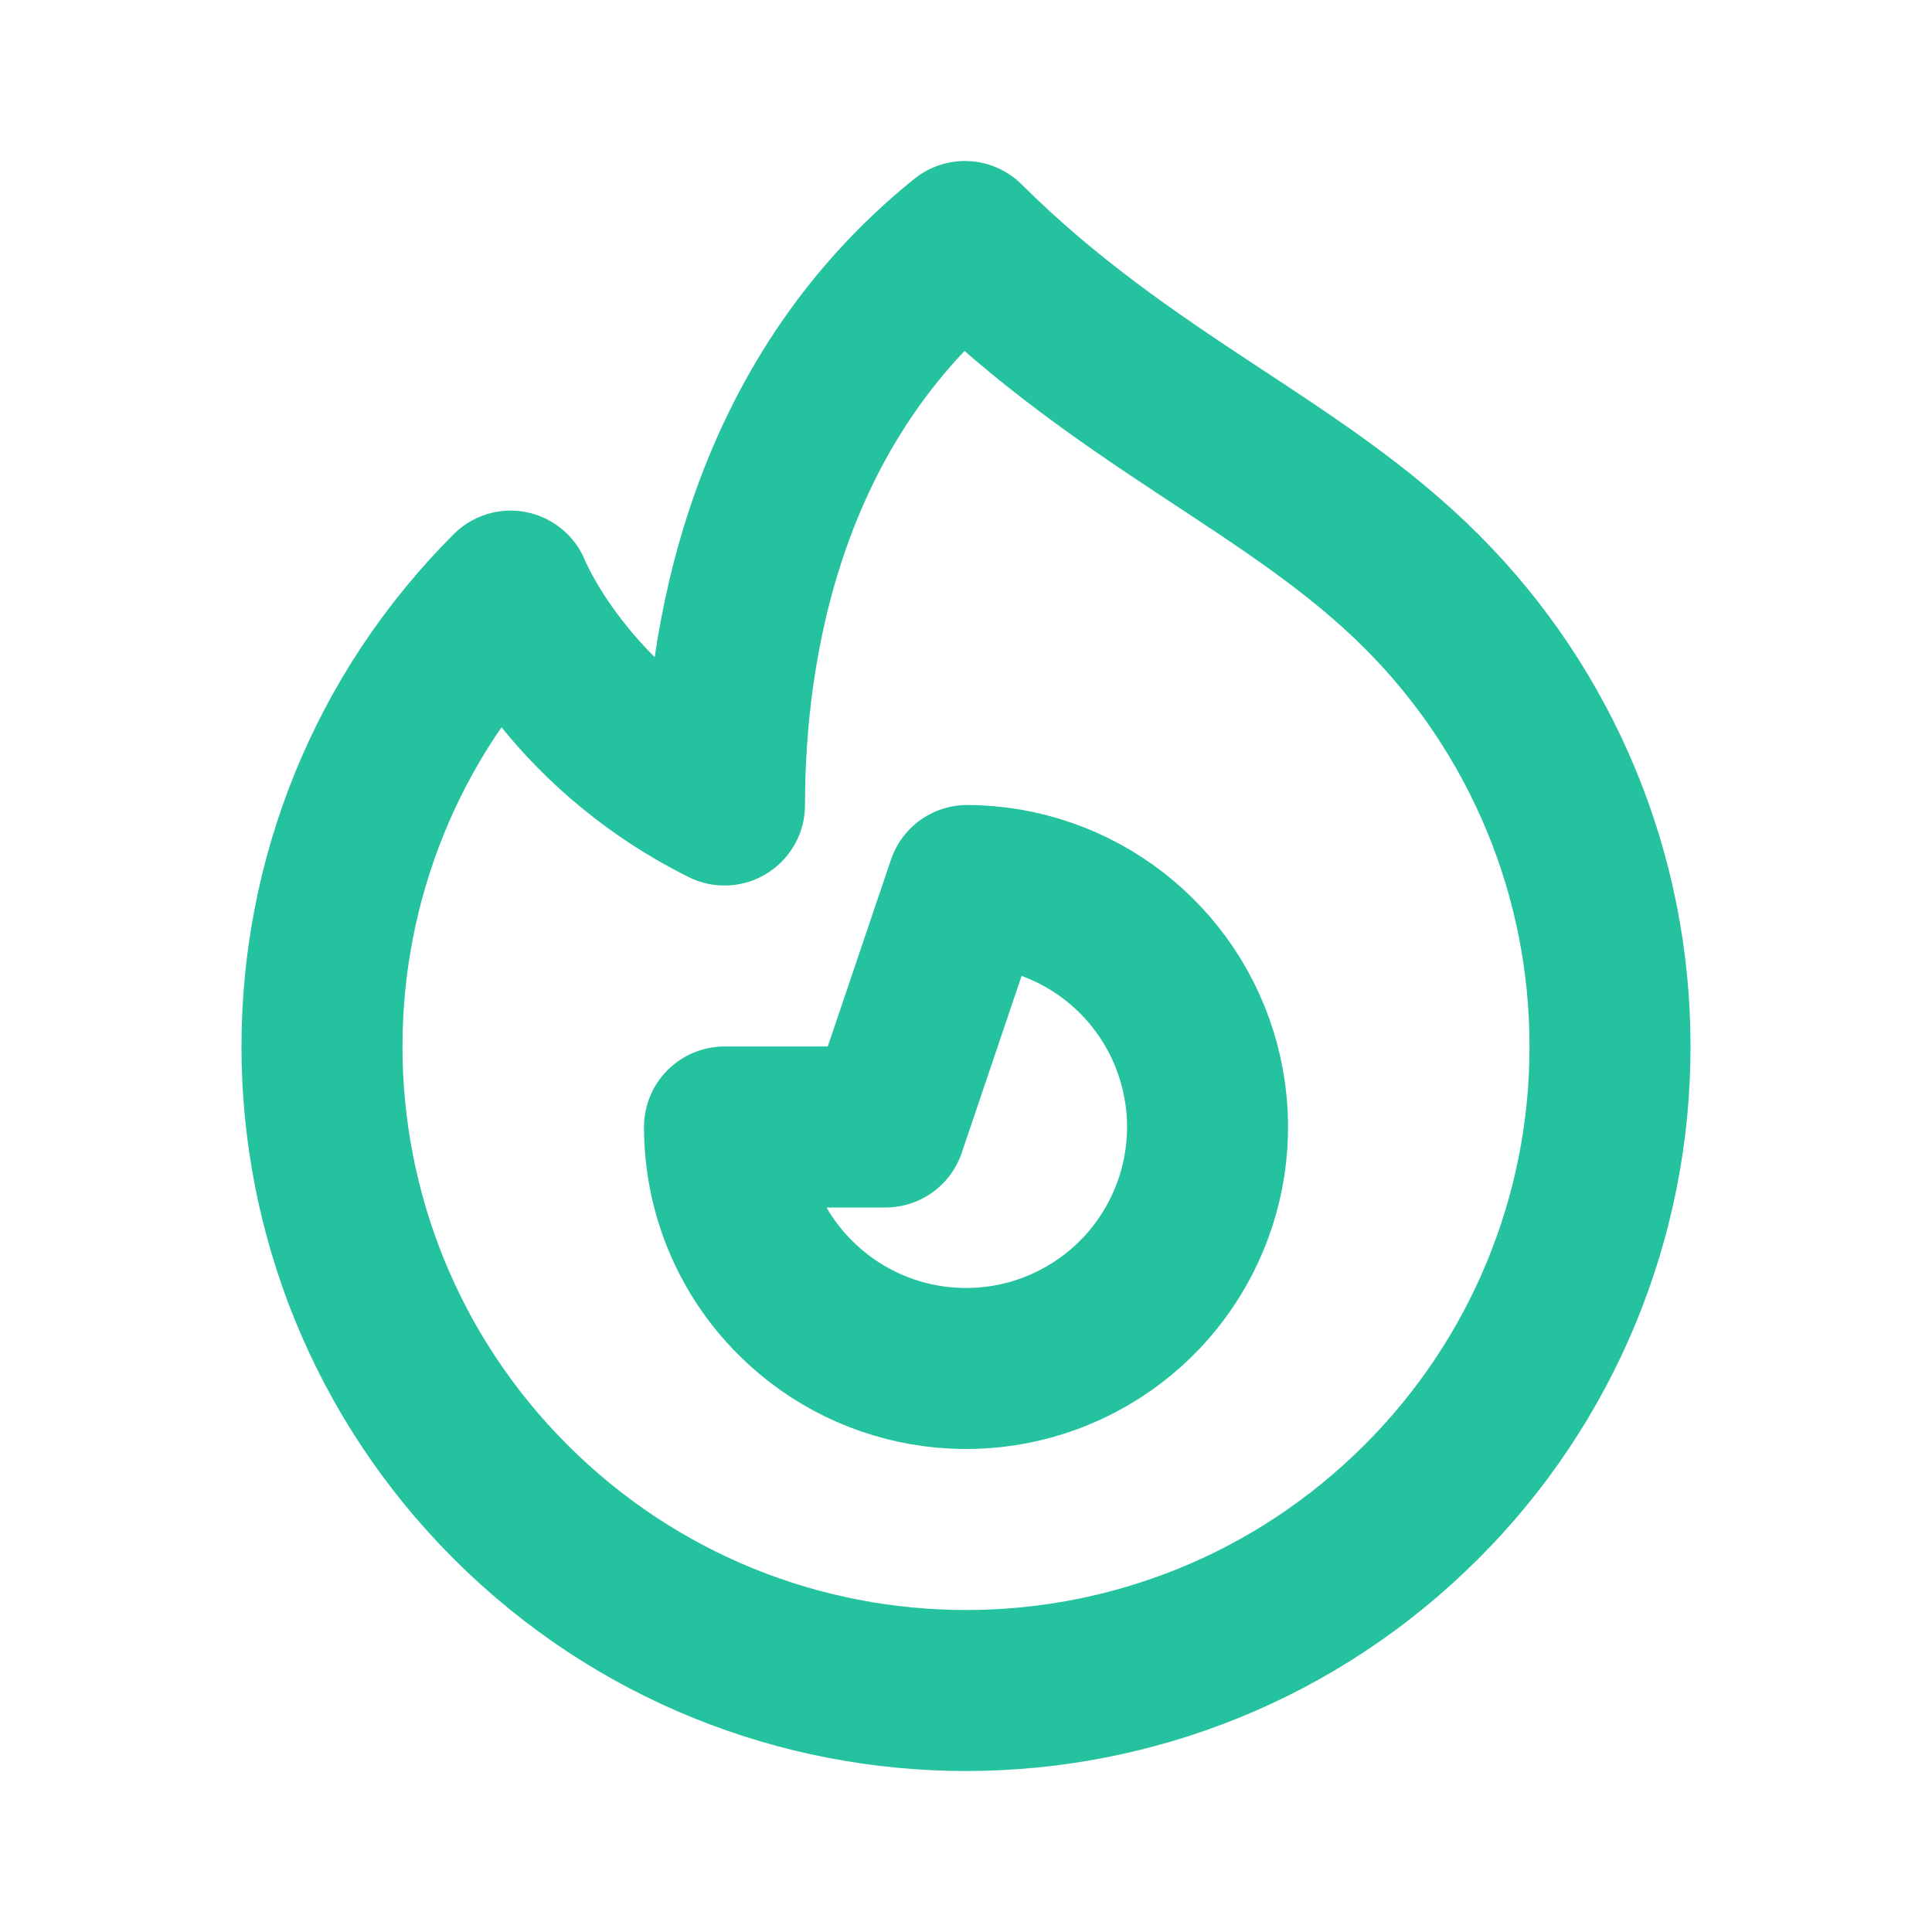
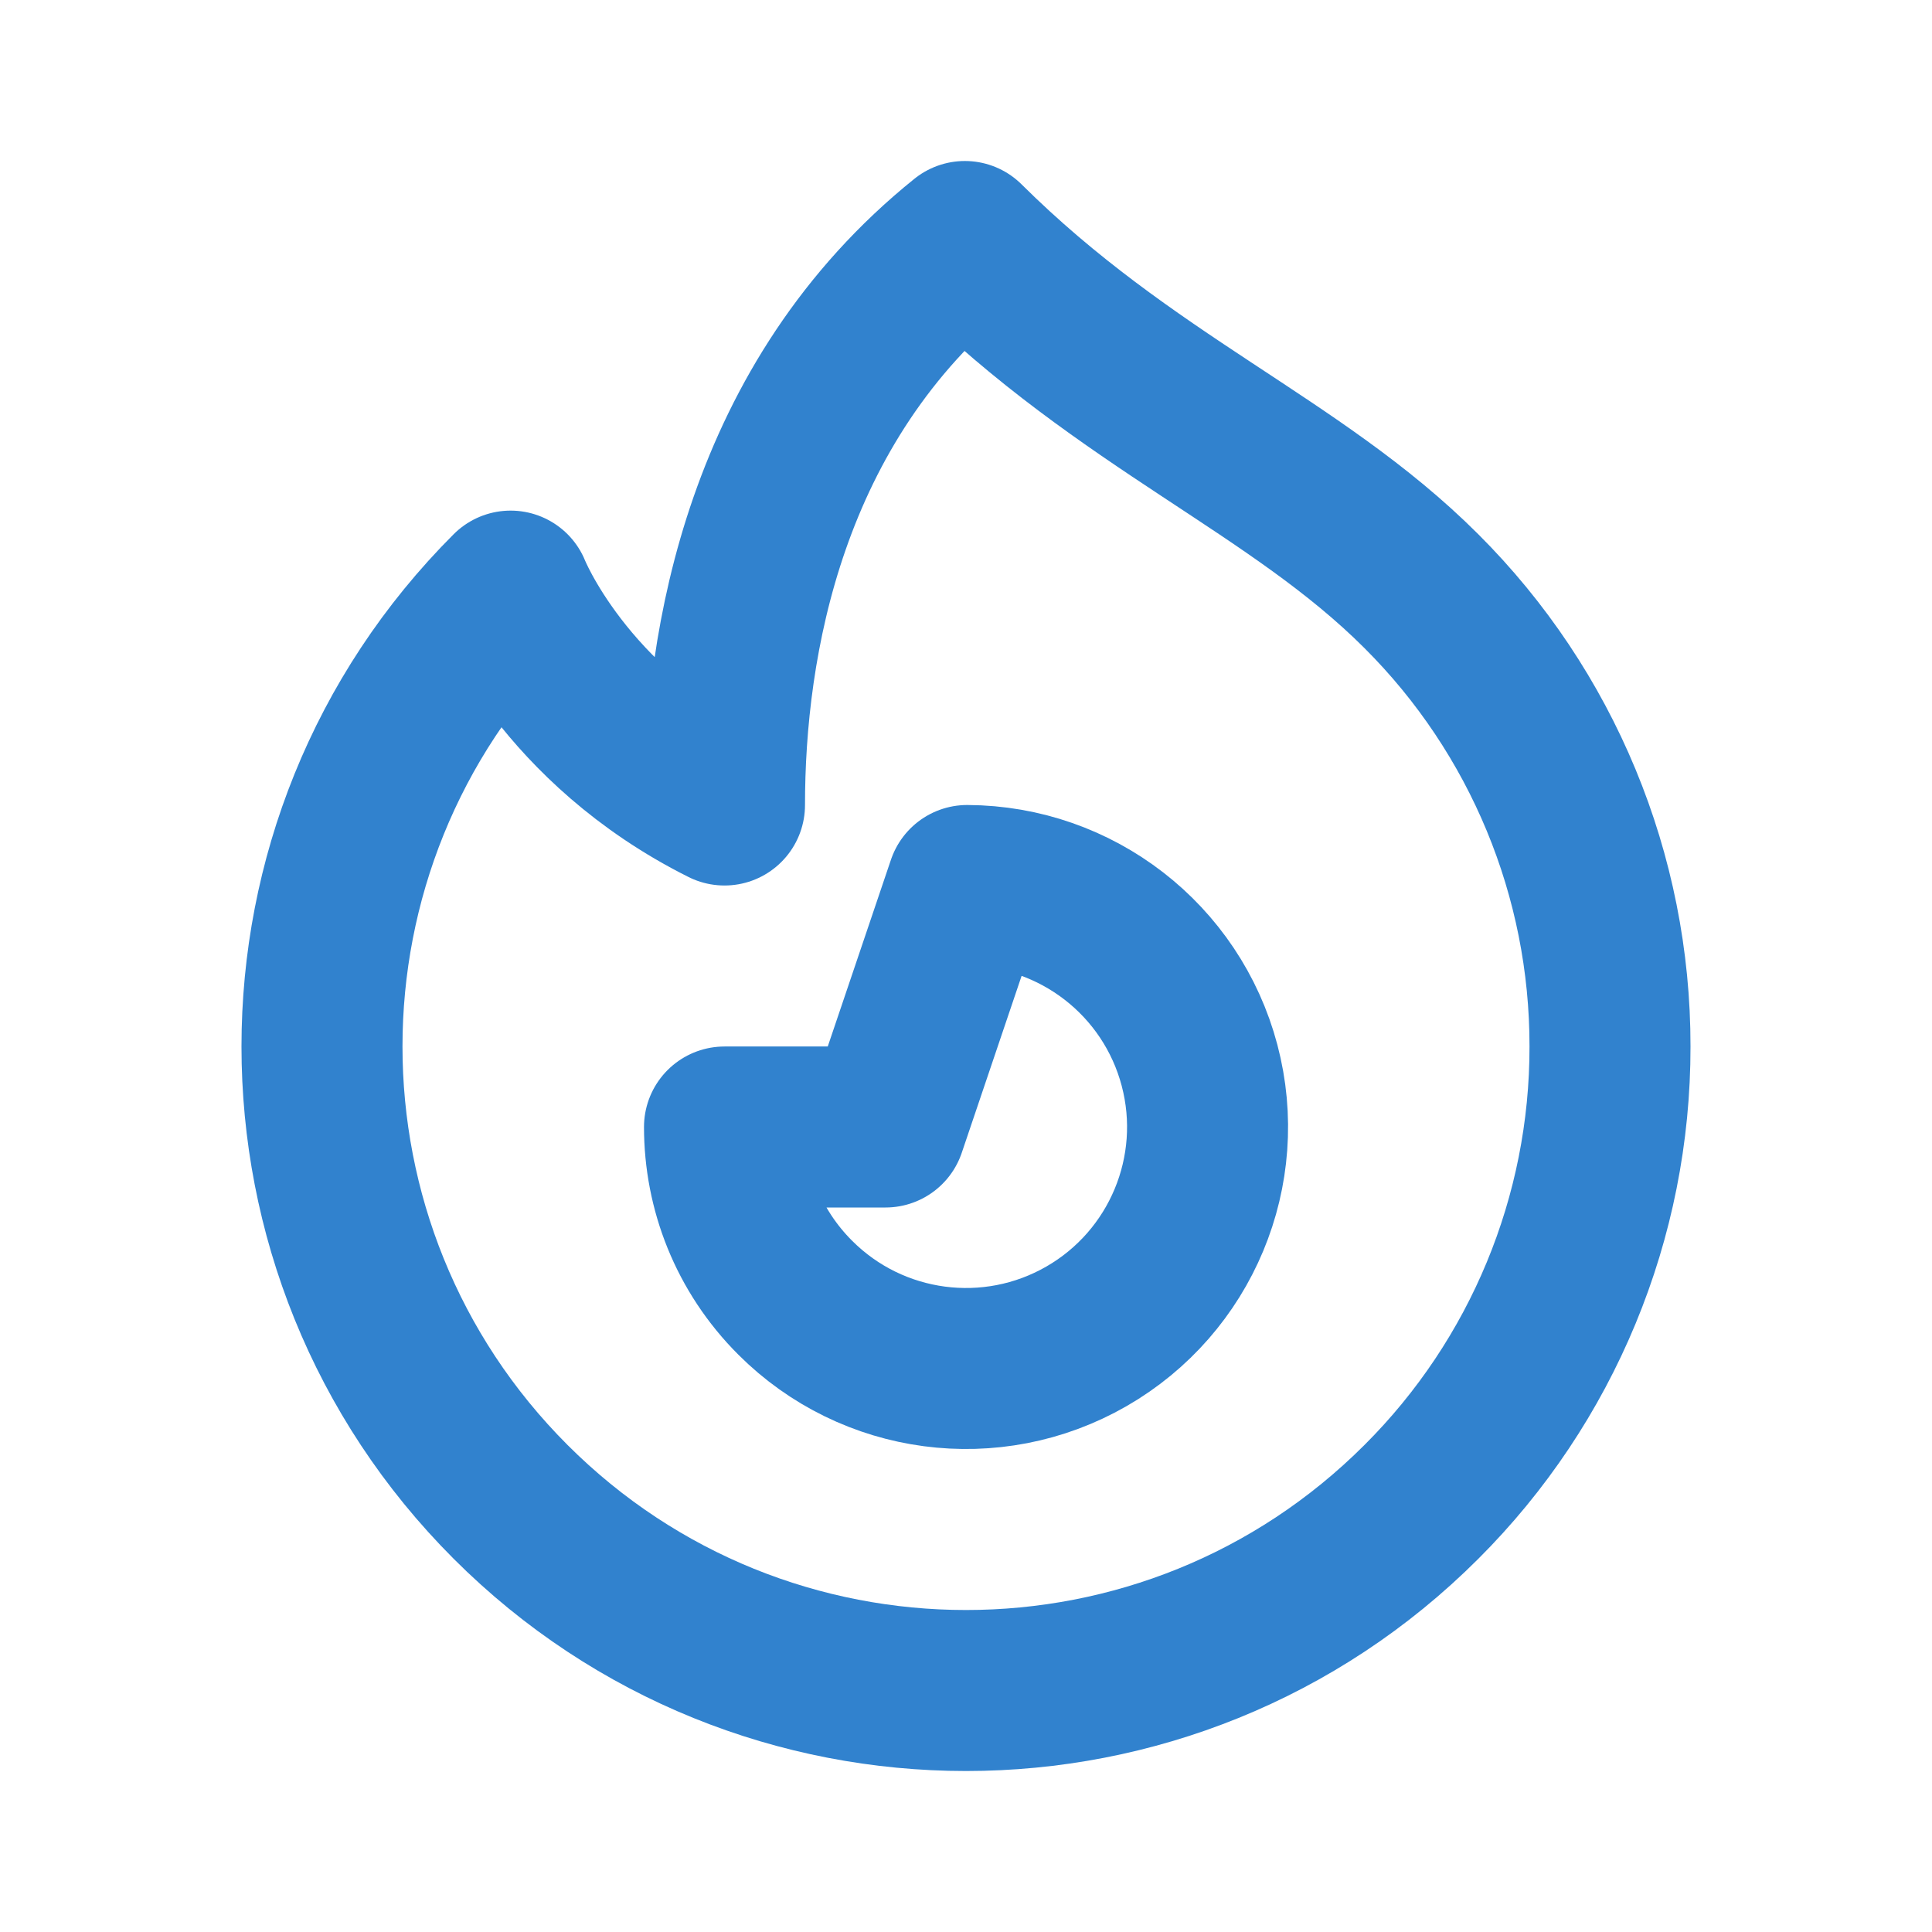
- <svg xmlns="http://www.w3.org/2000/svg" width="200" height="200" fill="none" viewBox="0 0 24 24" stroke="#25c2a0">
+ <svg xmlns="http://www.w3.org/2000/svg" width="200" height="200" fill="none" viewBox="0 0 24 24" stroke="#3182CE">
  <path stroke-linecap="round" stroke-linejoin="round" stroke-width="2" d="M17.657 18.657A8 8 0 016.343 7.343S7 9 9 10c0-2 .5-5 2.986-7C14 5 16.09 5.777 17.656 7.343A7.975 7.975 0 0120 13a7.975 7.975 0 01-2.343 5.657z" />
  <path stroke-linecap="round" stroke-linejoin="round" stroke-width="2" d="M9.879 16.121A3 3 0 1012.015 11L11 14H9c0 .768.293 1.536.879 2.121z" />
</svg>
